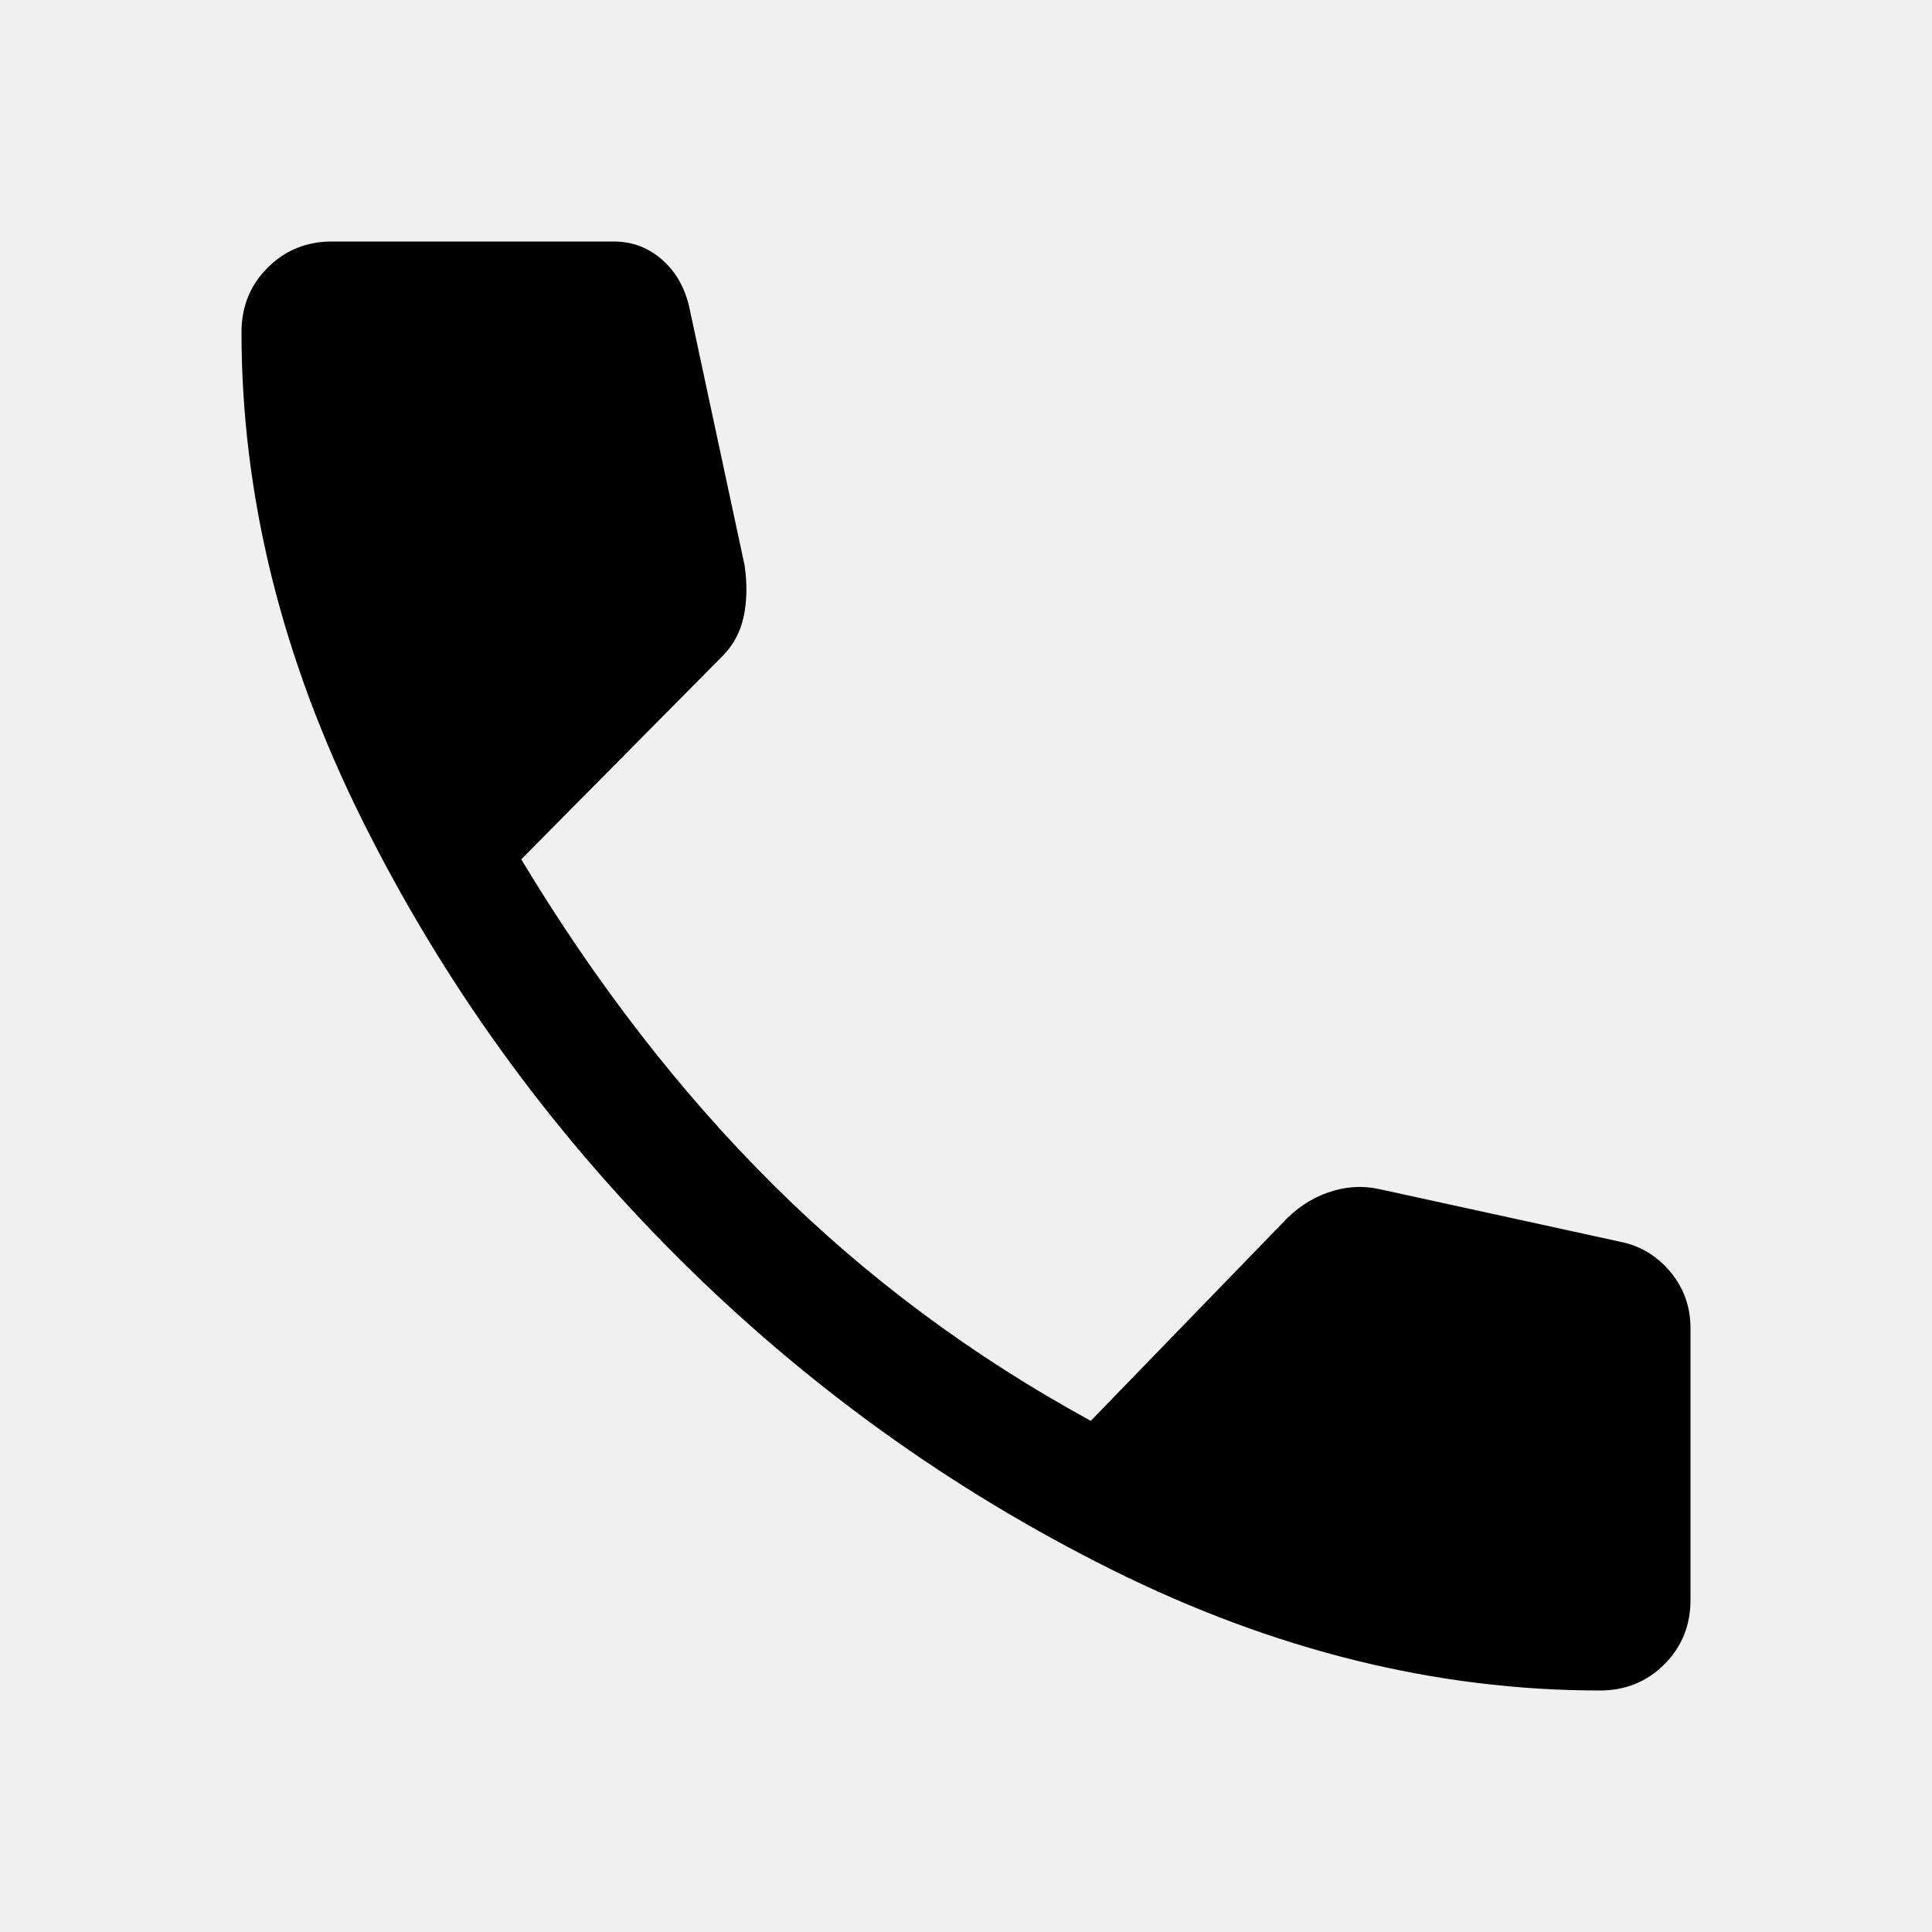
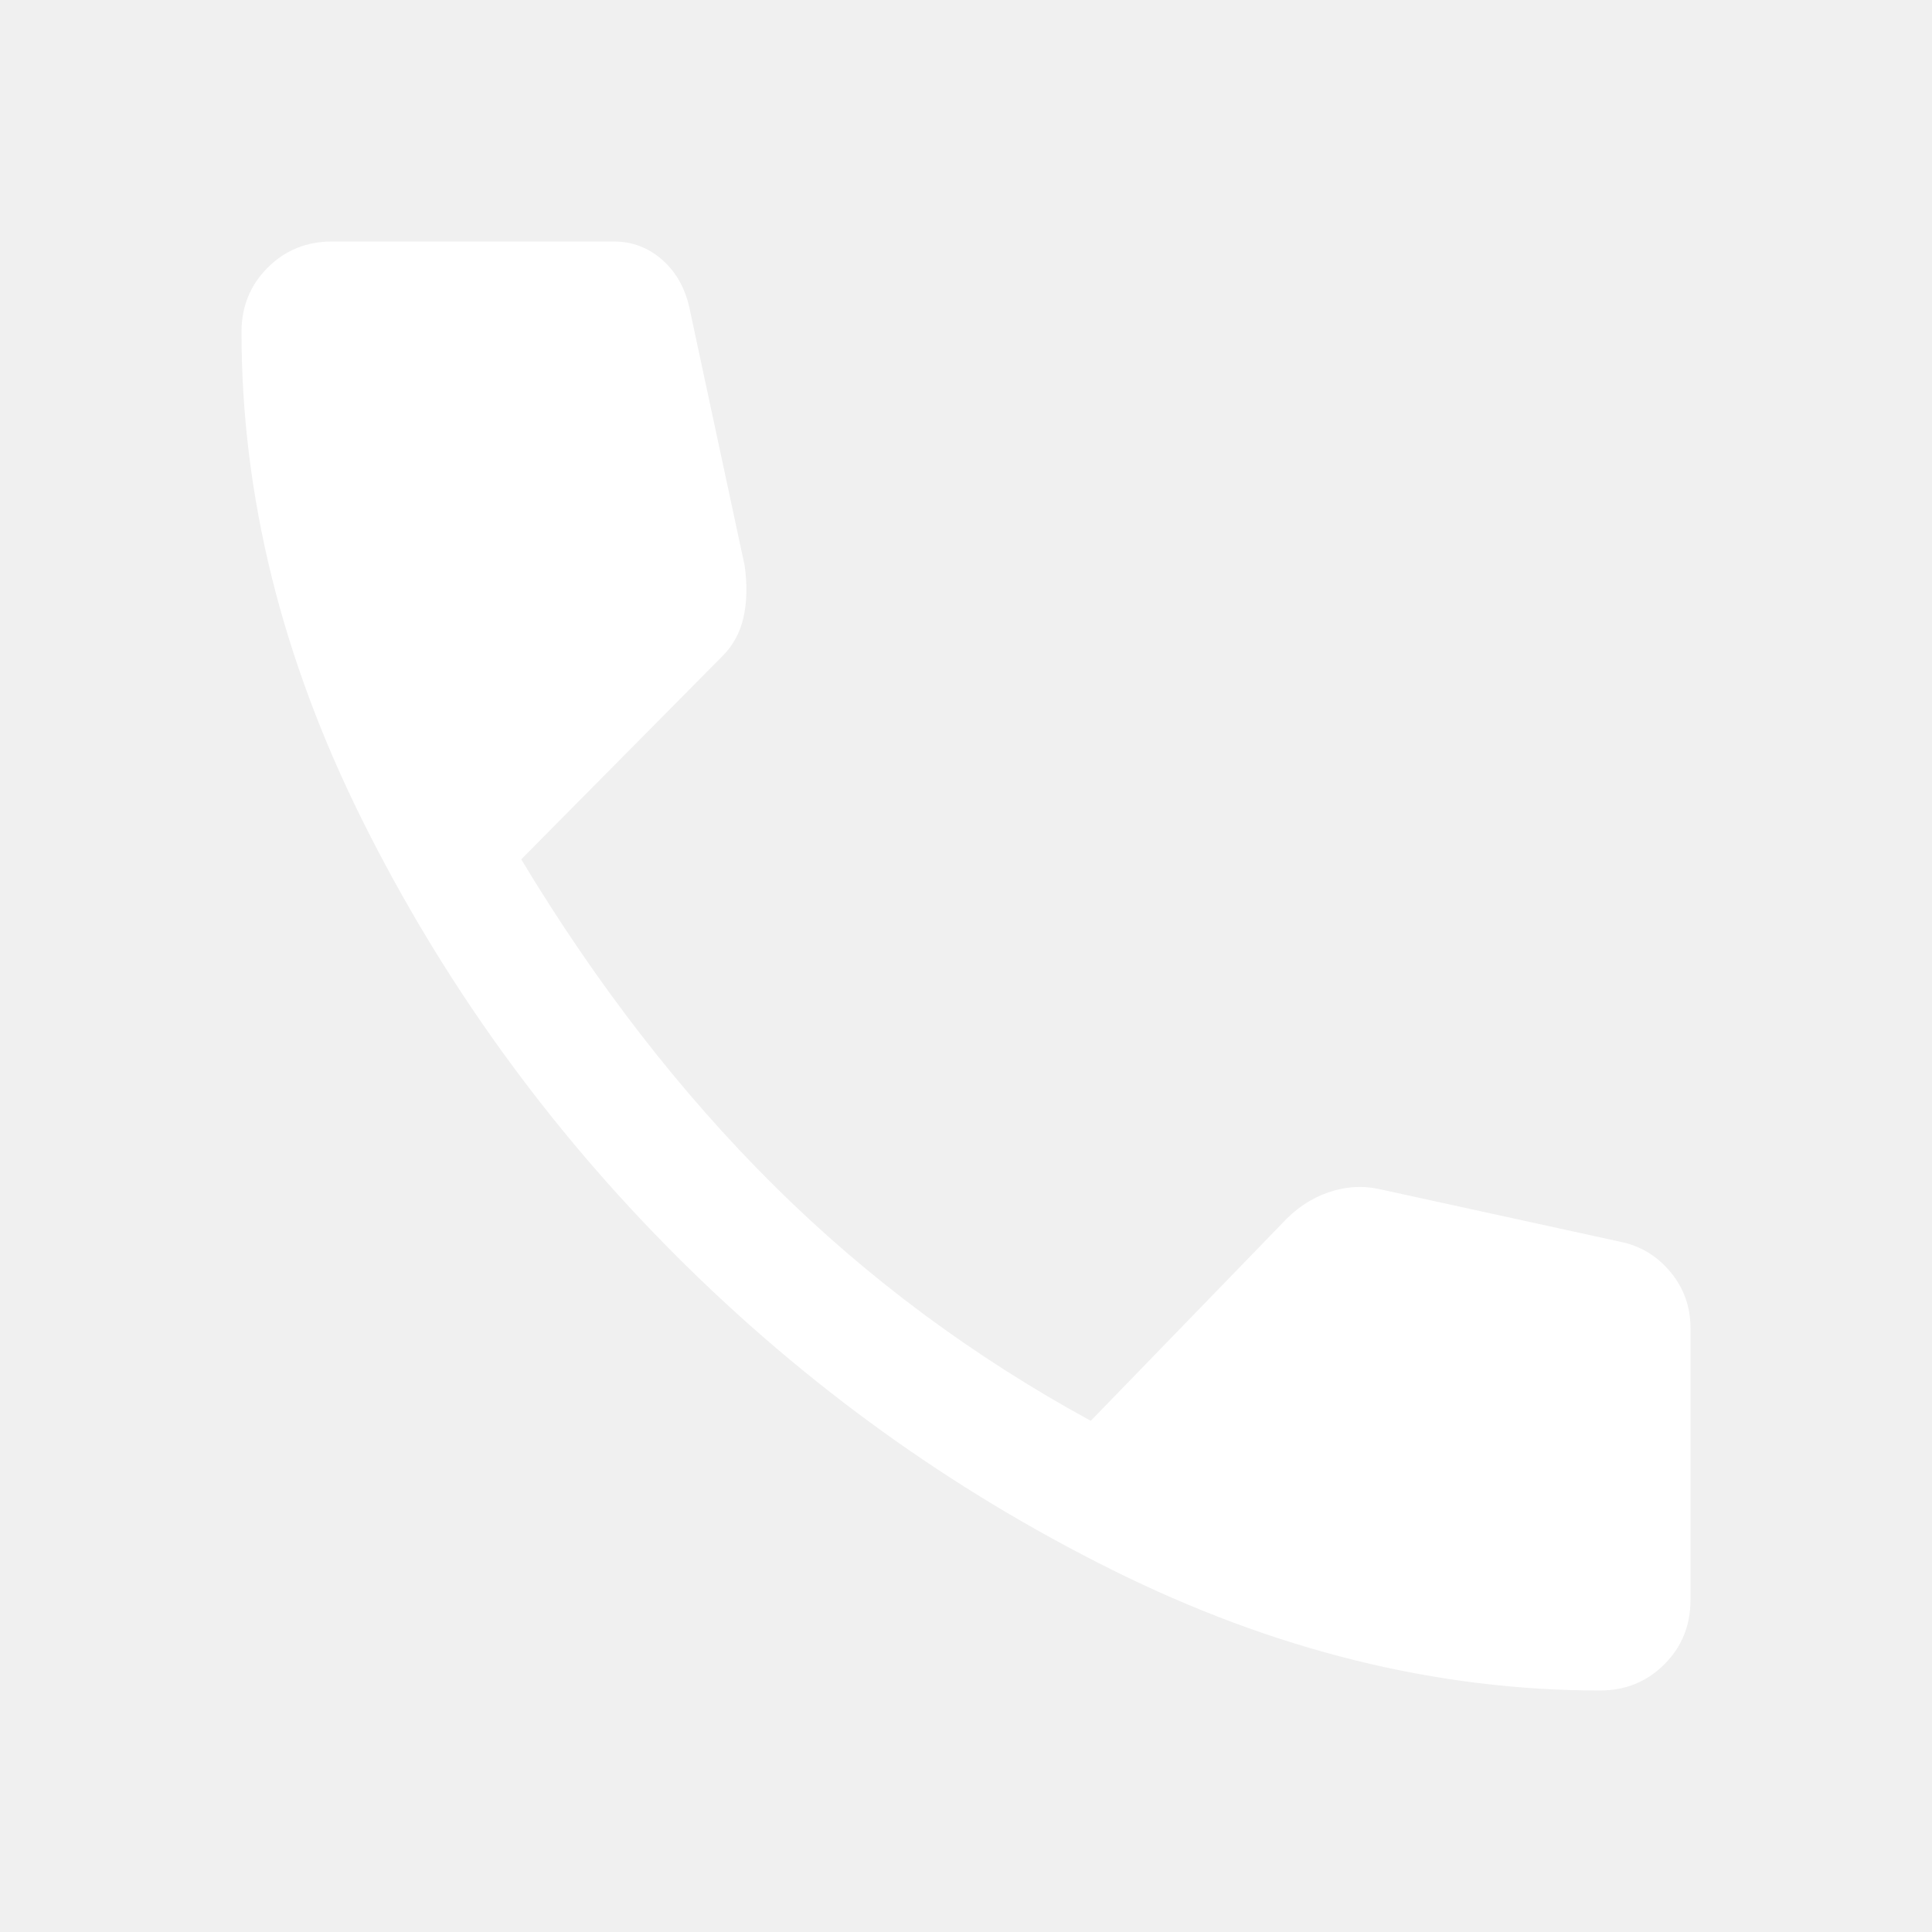
- <svg xmlns="http://www.w3.org/2000/svg" height="48" width="48">
+ <svg xmlns="http://www.w3.org/2000/svg" height="48" width="48" fill="#fff">
  <path d="M39.75 42q-6.1 0-12.125-3T16.8 31.2Q12 26.4 9 20.375 6 14.35 6 8.25q0-.95.65-1.6Q7.3 6 8.25 6h7q.7 0 1.225.475.525.475.675 1.275l1.35 6.3q.1.7-.025 1.275t-.525.975l-5 5.05q2.8 4.65 6.275 8.1Q22.7 32.9 27.1 35.3l4.75-4.9q.5-.55 1.15-.775.65-.225 1.3-.075l5.95 1.3q.75.15 1.25.75T42 33v6.75q0 .95-.65 1.6-.65.65-1.6.65Z" />
</svg>
